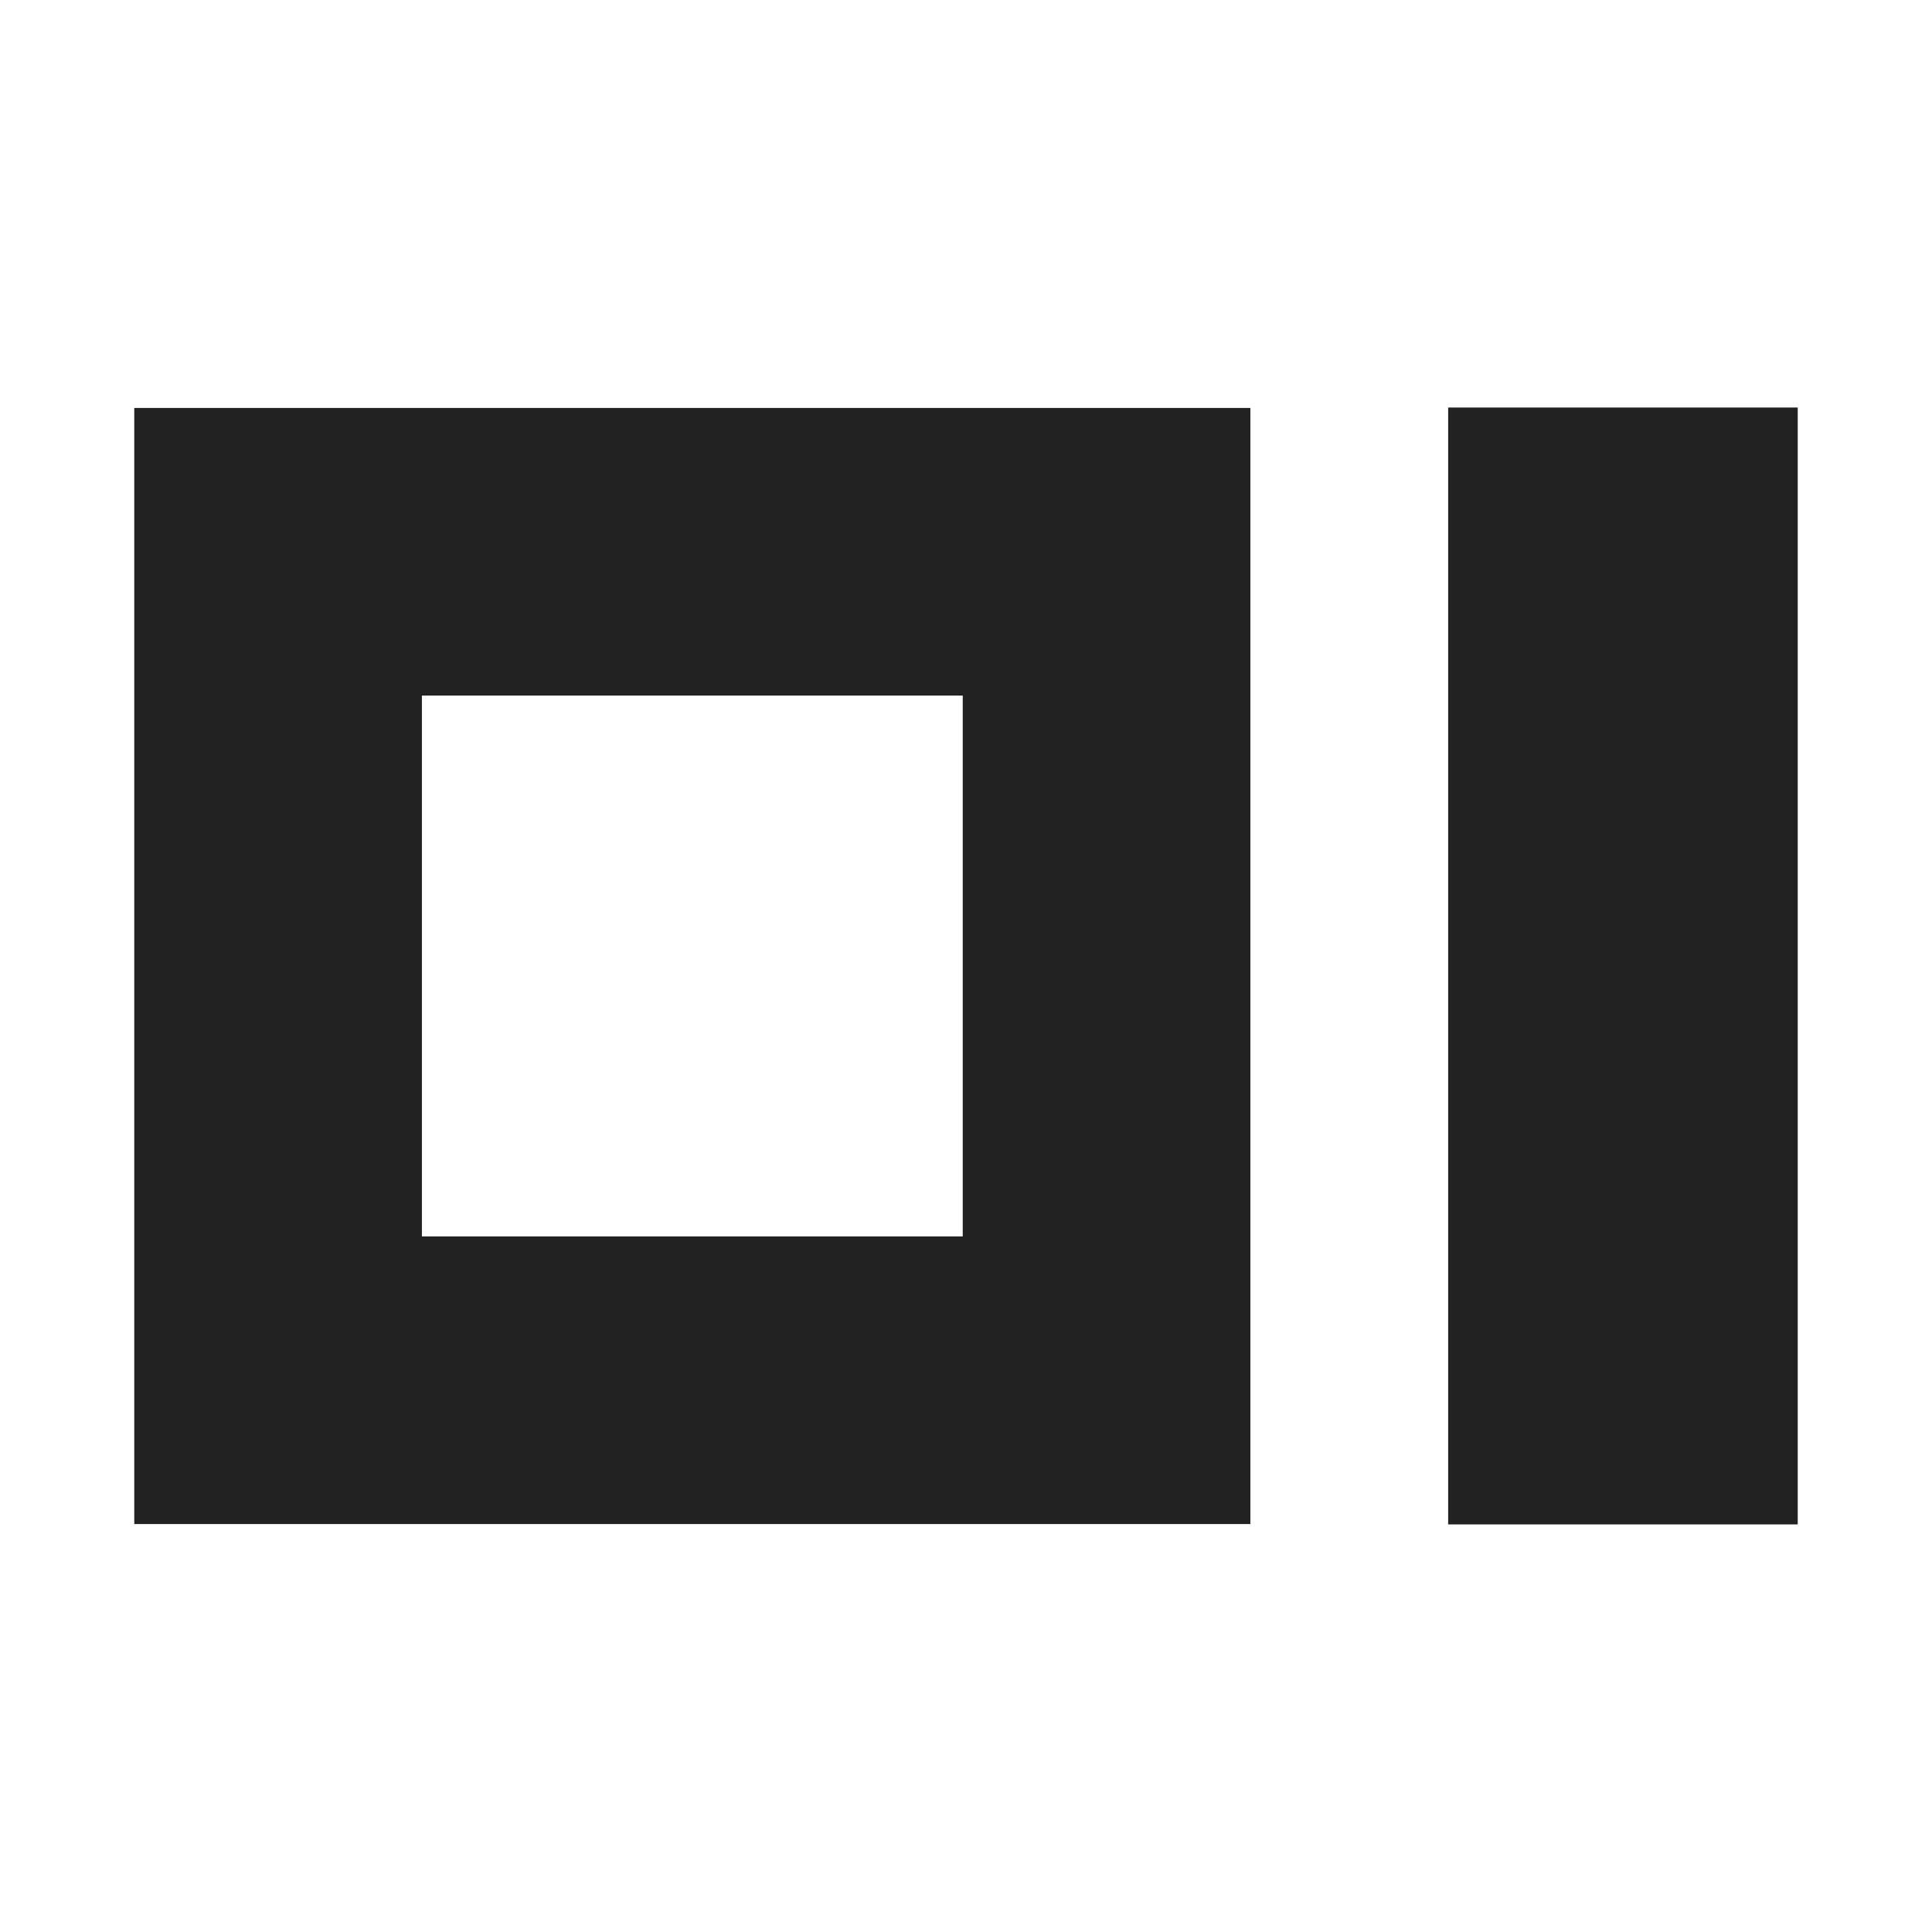
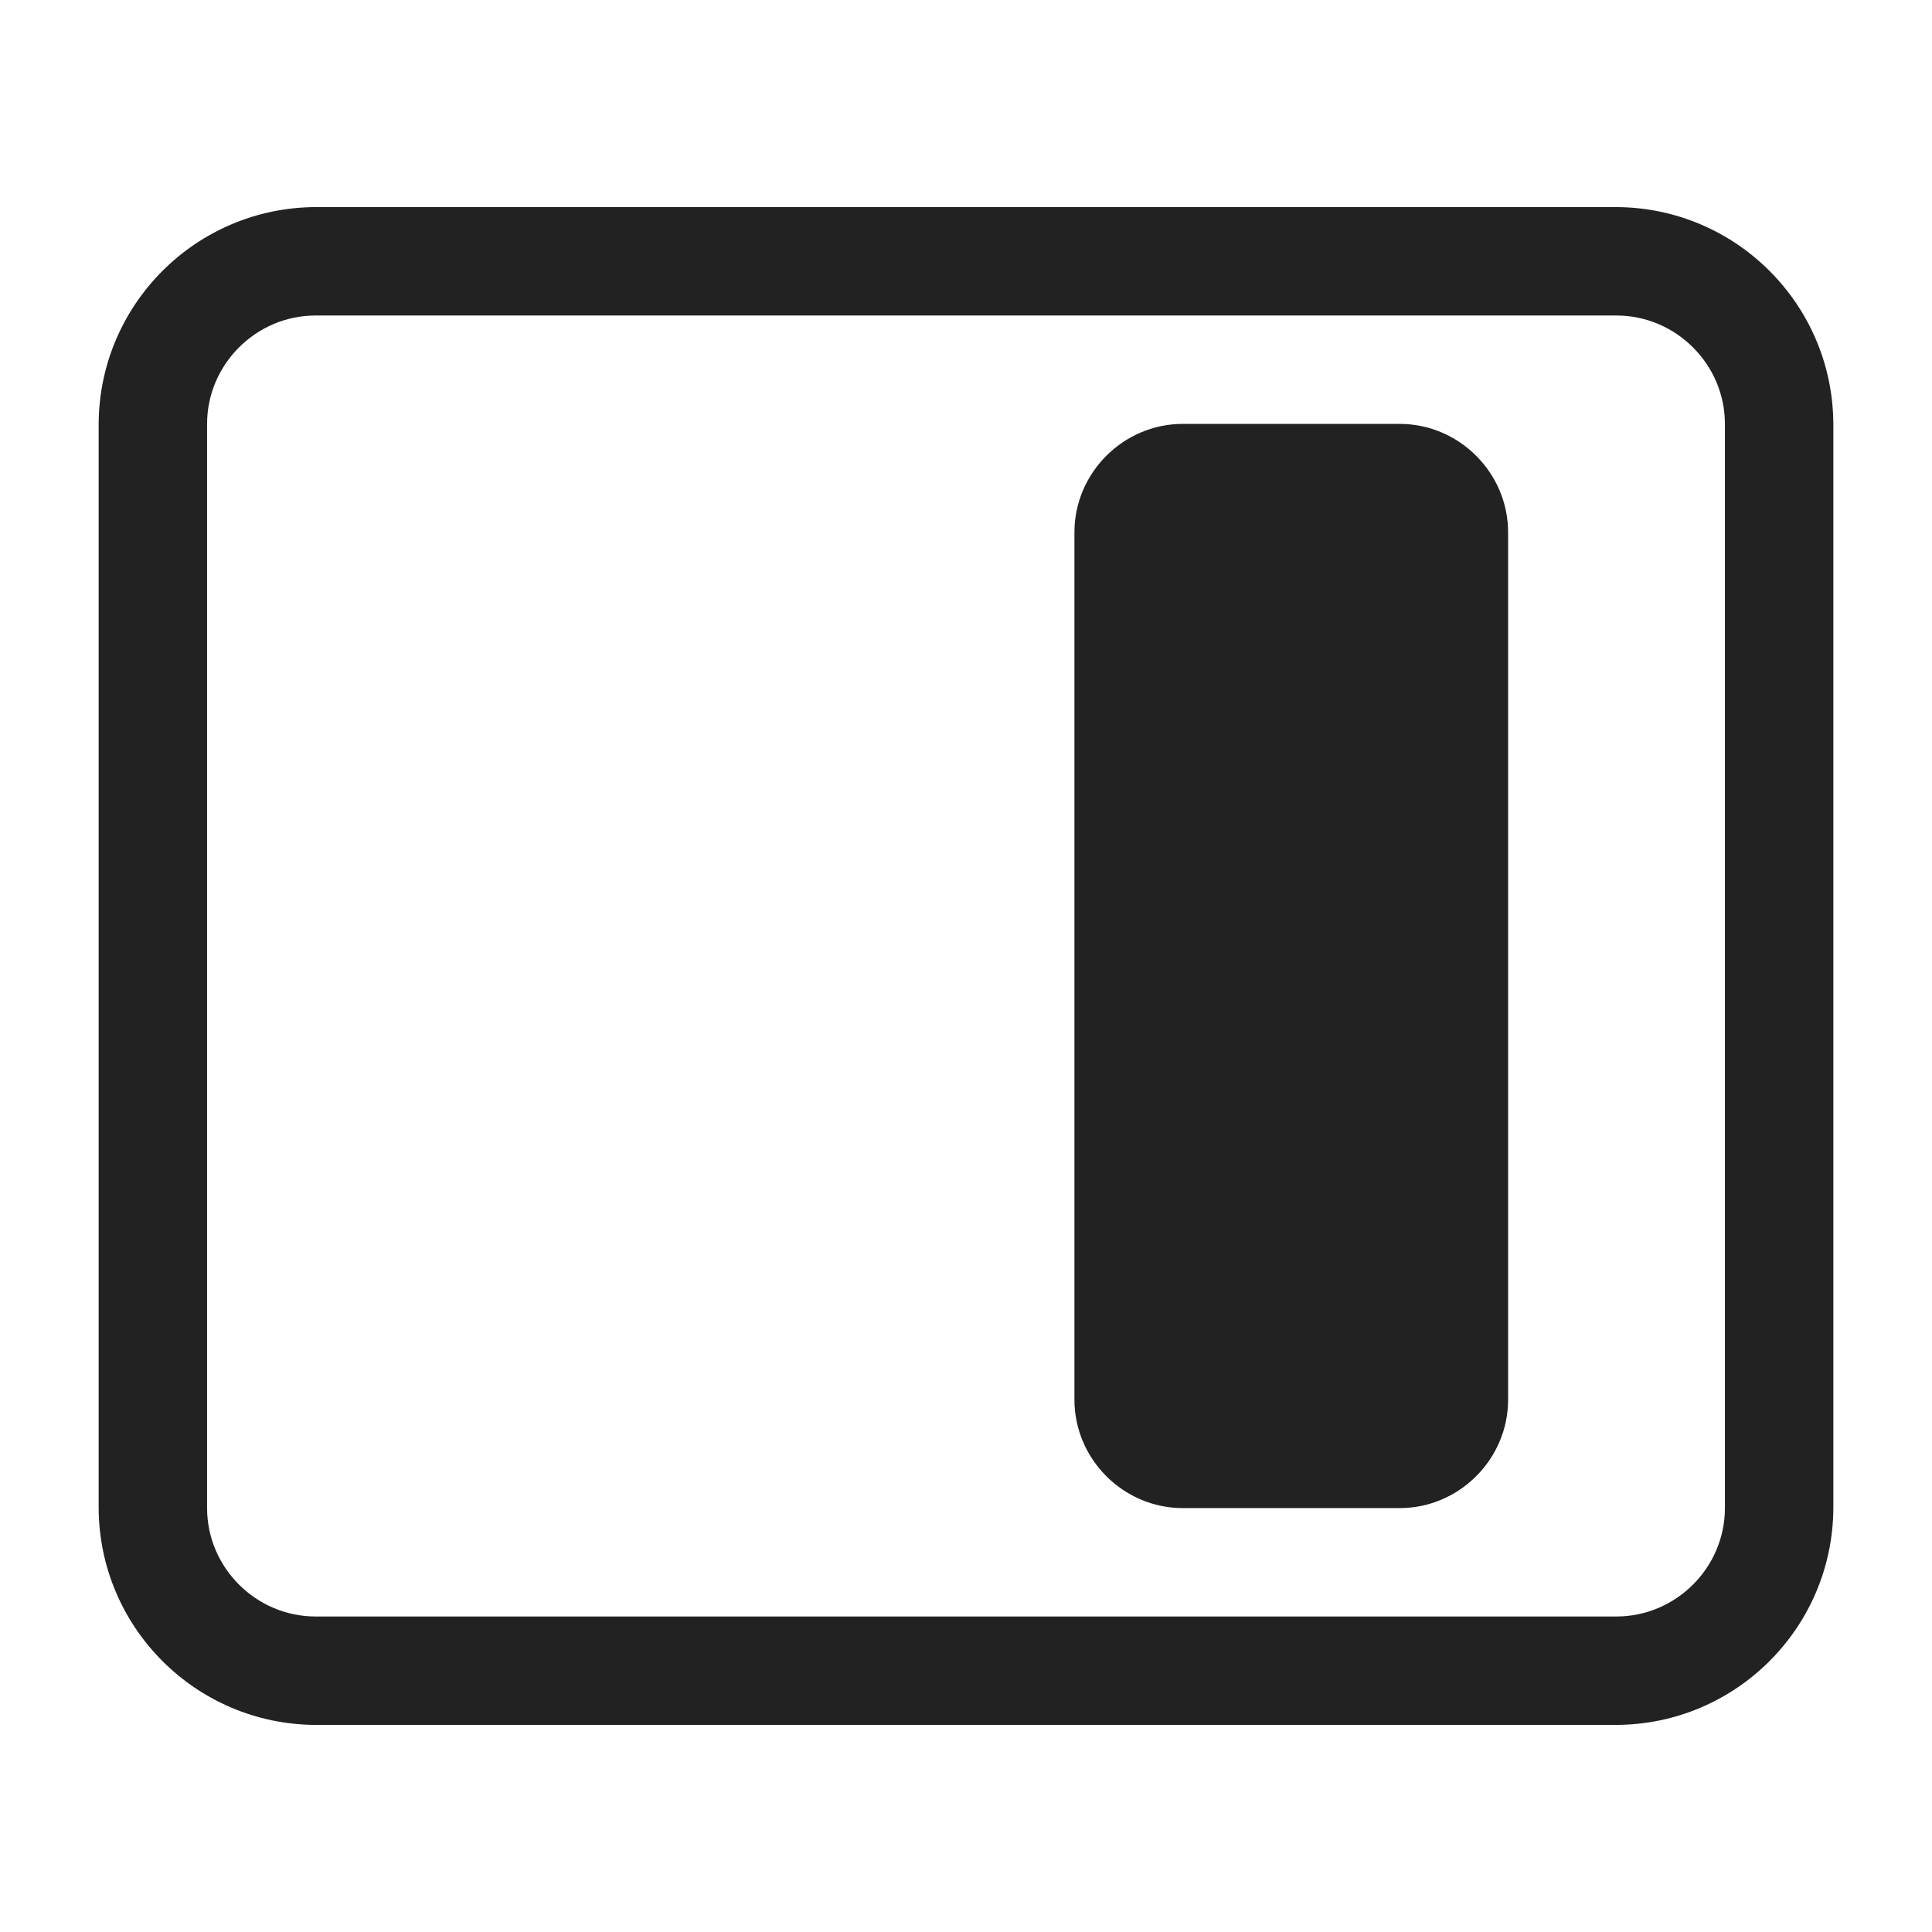
- <svg xmlns="http://www.w3.org/2000/svg" viewBox="0 0 32 32" xml:space="preserve" fill-rule="evenodd">
-   <path d="M20.71 6.757H2.224v18.486H20.71V6.757Zm-4.764 4.764H6.988v8.958h8.958v-8.958ZM23.986 6.75h5.79v18.499h-5.79z" fill="#222" />
+ <svg xmlns="http://www.w3.org/2000/svg" viewBox="0 0 32 32">
+   <g fill="#222">
+     <path d="M5.226 5.226c-.985 0-1.796.81-1.796 1.795v17.958c0 .985.811 1.795 1.796 1.795h21.548c.985 0 1.796-.81 1.796-1.795V7.021c0-.985-.811-1.795-1.796-1.795H5.226ZM26.774 3.43a3.609 3.609 0 0 1 3.592 3.591v17.958a3.609 3.609 0 0 1-3.592 3.591H5.226a3.609 3.609 0 0 1-3.592-3.591V7.021A3.609 3.609 0 0 1 5.226 3.43h21.548Z" />
+     <path d="M24.979 8.817c0-.985-.811-1.796-1.796-1.796h-3.592c-.985 0-1.795.811-1.795 1.796v14.366c0 .985.81 1.796 1.795 1.796h3.592c.985 0 1.796-.811 1.796-1.796V8.817Z" />
+   </g>
</svg>
